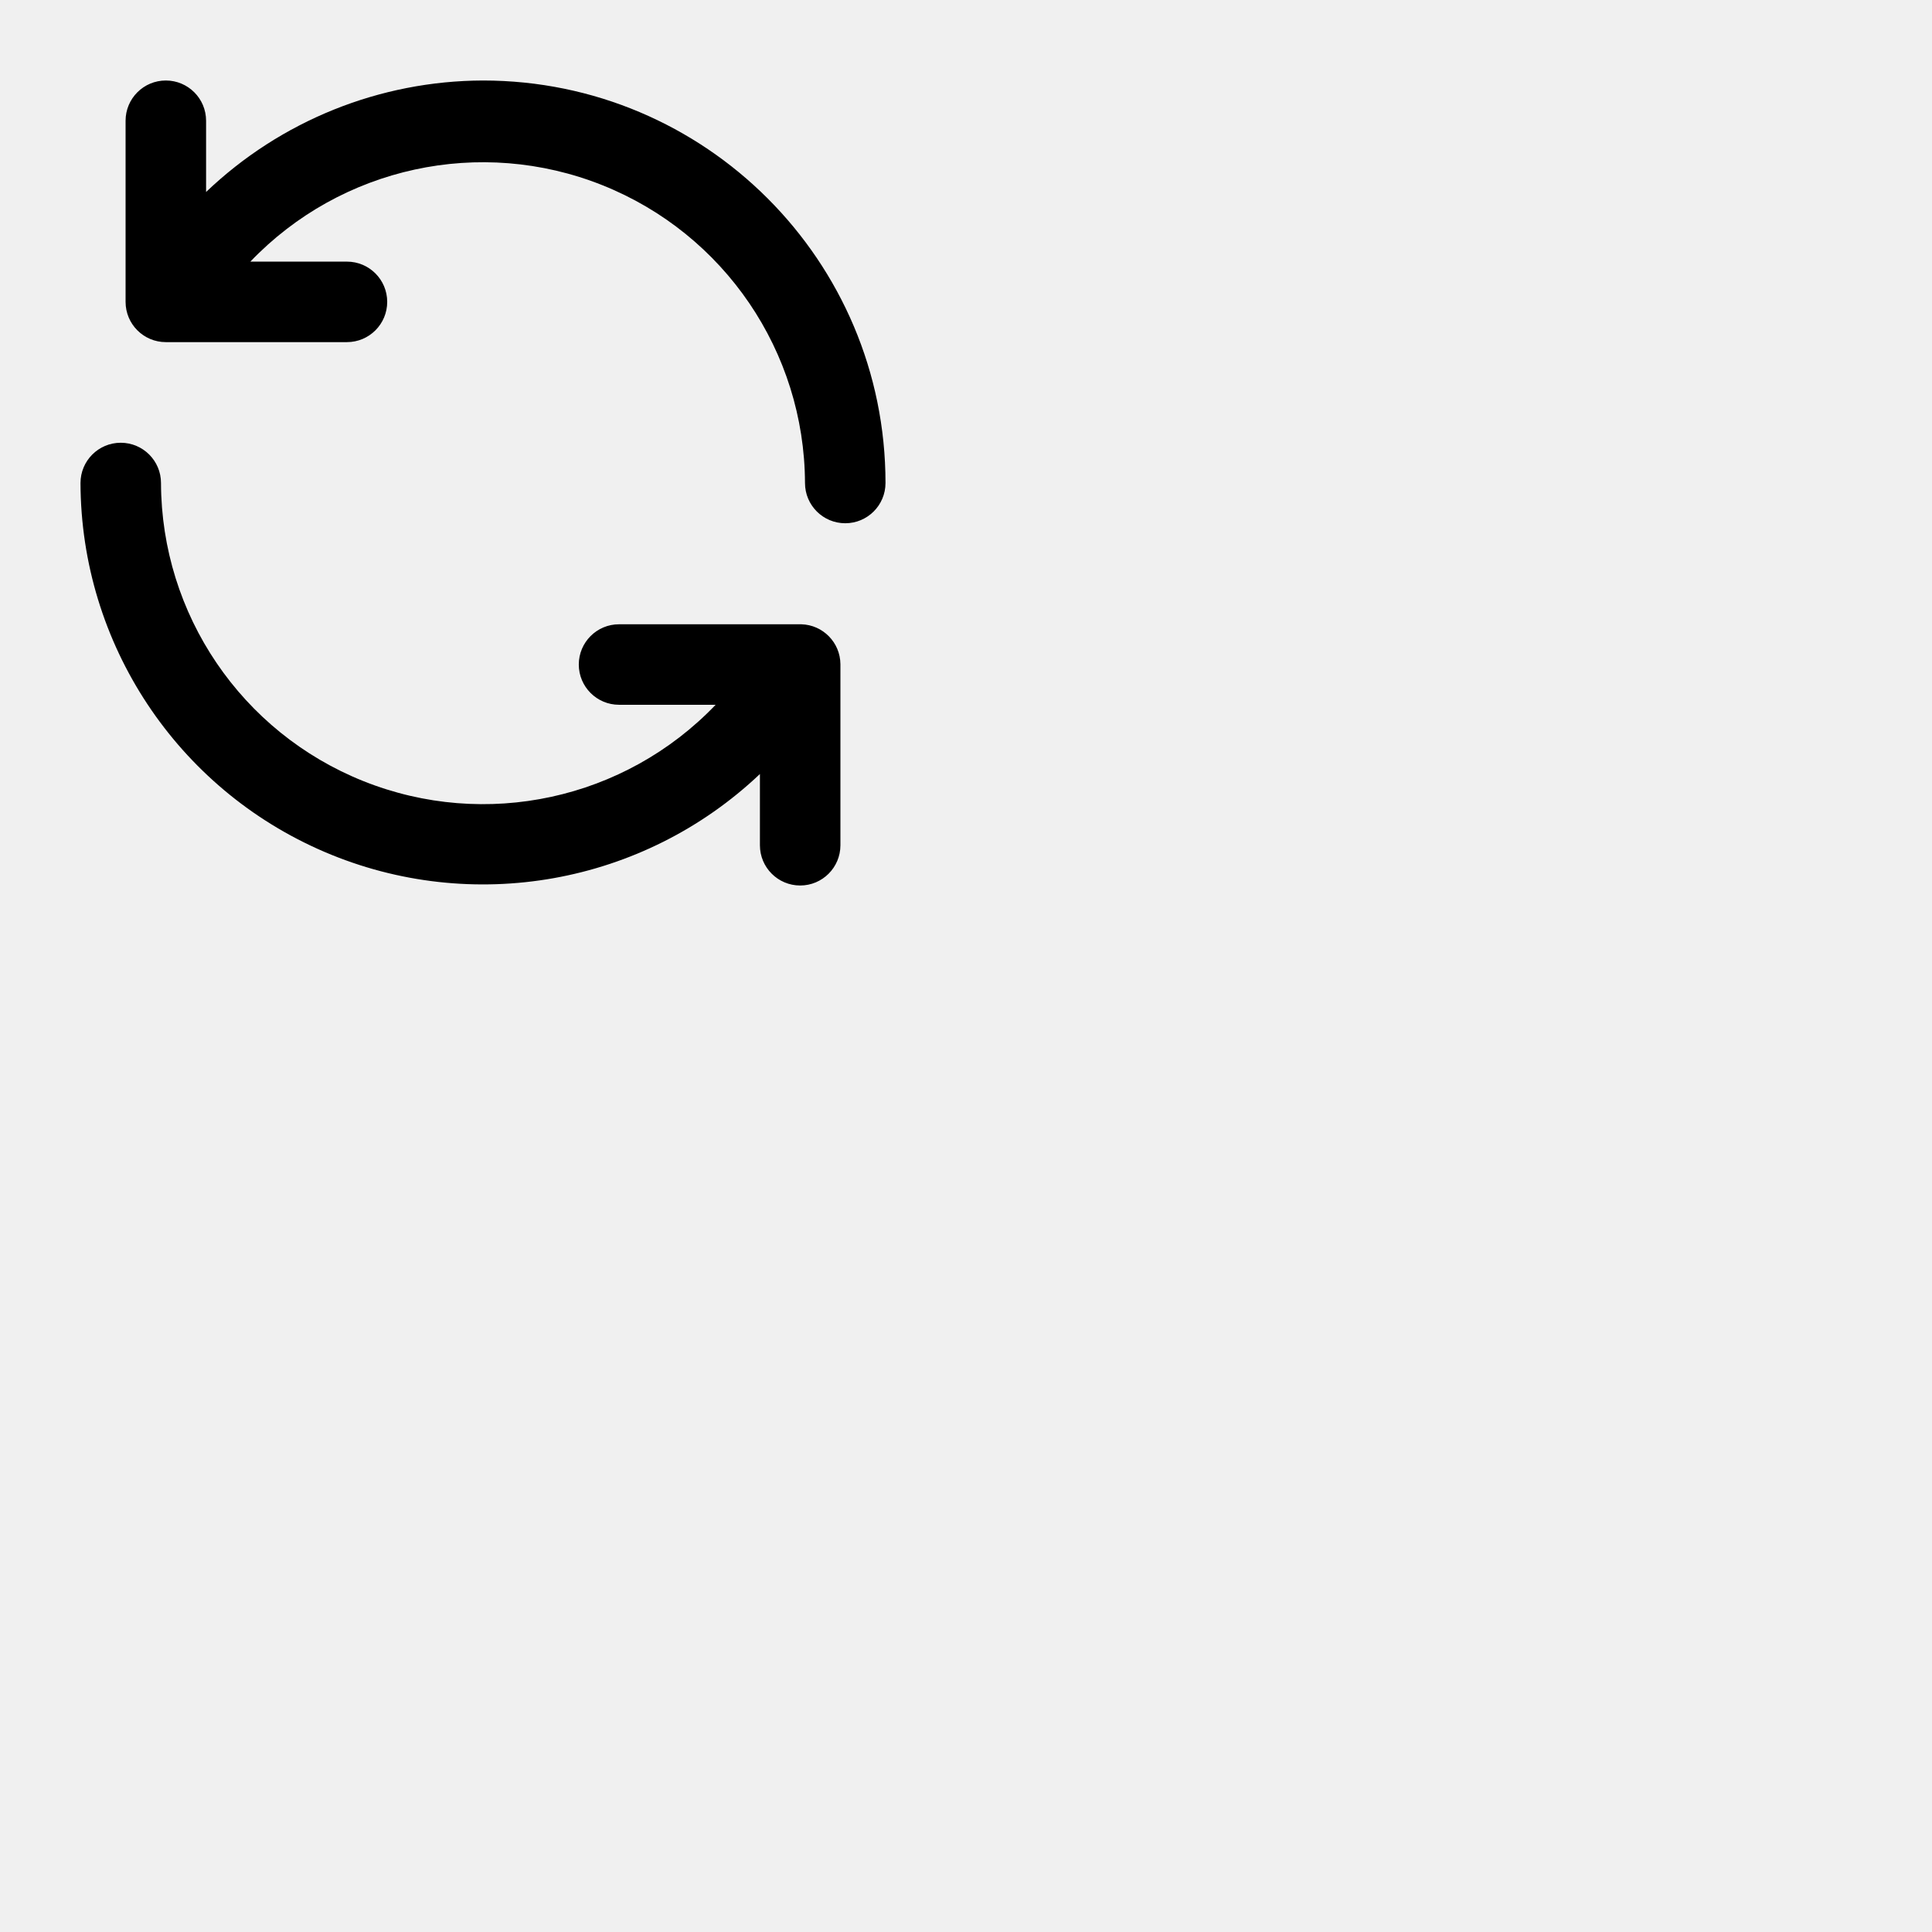
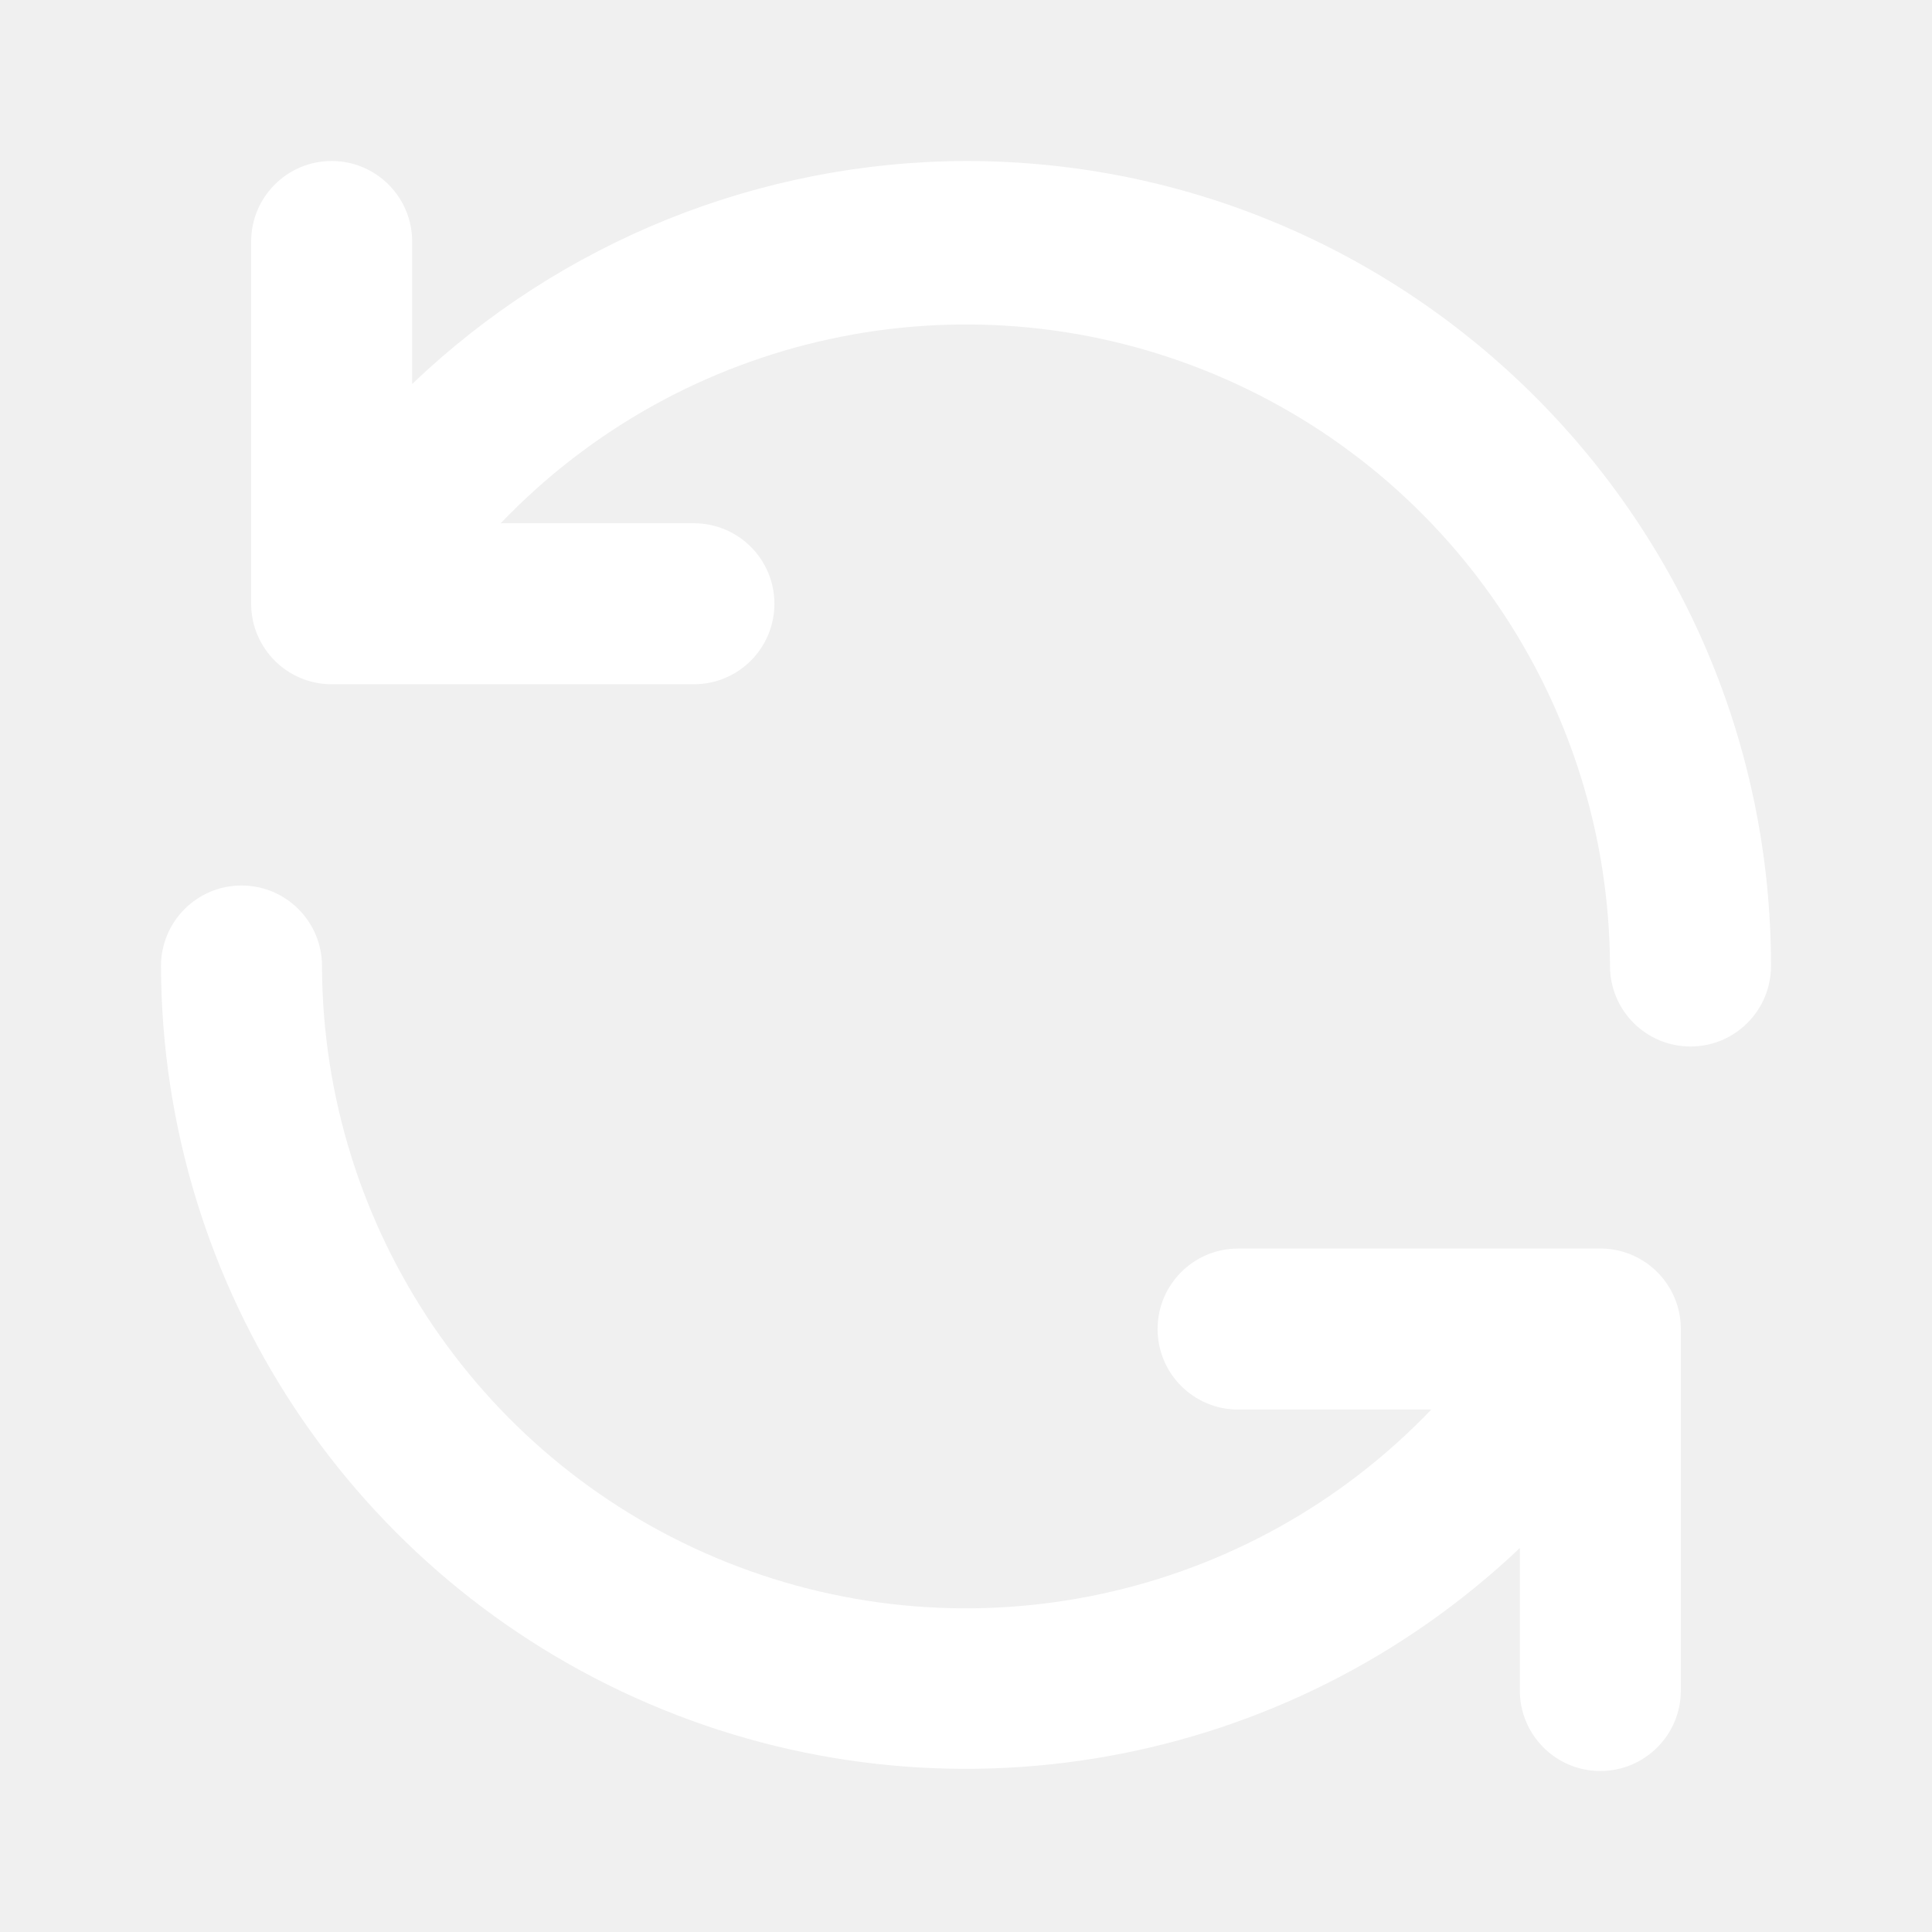
- <svg xmlns="http://www.w3.org/2000/svg" width="48px" height="48px" viewBox="0 0 48 48">
-   <path fill="currentColor" d="M19.91 15.51h-4.53a1 1 0 0 0 0 2h2.4A8 8 0 0 1 4 12a1 1 0 0 0-2 0a10 10 0 0 0 16.88 7.23V21a1 1 0 0 0 2 0v-4.5a1 1 0 0 0-.97-.99M12 2a10 10 0 0 0-6.88 2.77V3a1 1 0 0 0-2 0v4.5a1 1 0 0 0 1 1h4.5a1 1 0 0 0 0-2h-2.4A8 8 0 0 1 20 12a1 1 0 0 0 2 0A10 10 0 0 0 12 2" />
+ <svg xmlns="http://www.w3.org/2000/svg" width="24px" height="24px" viewBox="0 0 24 24">
+   <path fill="white" d="M19.91 15.51h-4.53a1 1 0 0 0 0 2h2.4A8 8 0 0 1 4 12a1 1 0 0 0-2 0a10 10 0 0 0 16.88 7.23V21a1 1 0 0 0 2 0v-4.5a1 1 0 0 0-.97-.99M12 2a10 10 0 0 0-6.88 2.77V3a1 1 0 0 0-2 0v4.5a1 1 0 0 0 1 1h4.5a1 1 0 0 0 0-2h-2.4A8 8 0 0 1 20 12a1 1 0 0 0 2 0A10 10 0 0 0 12 2" />
</svg>
